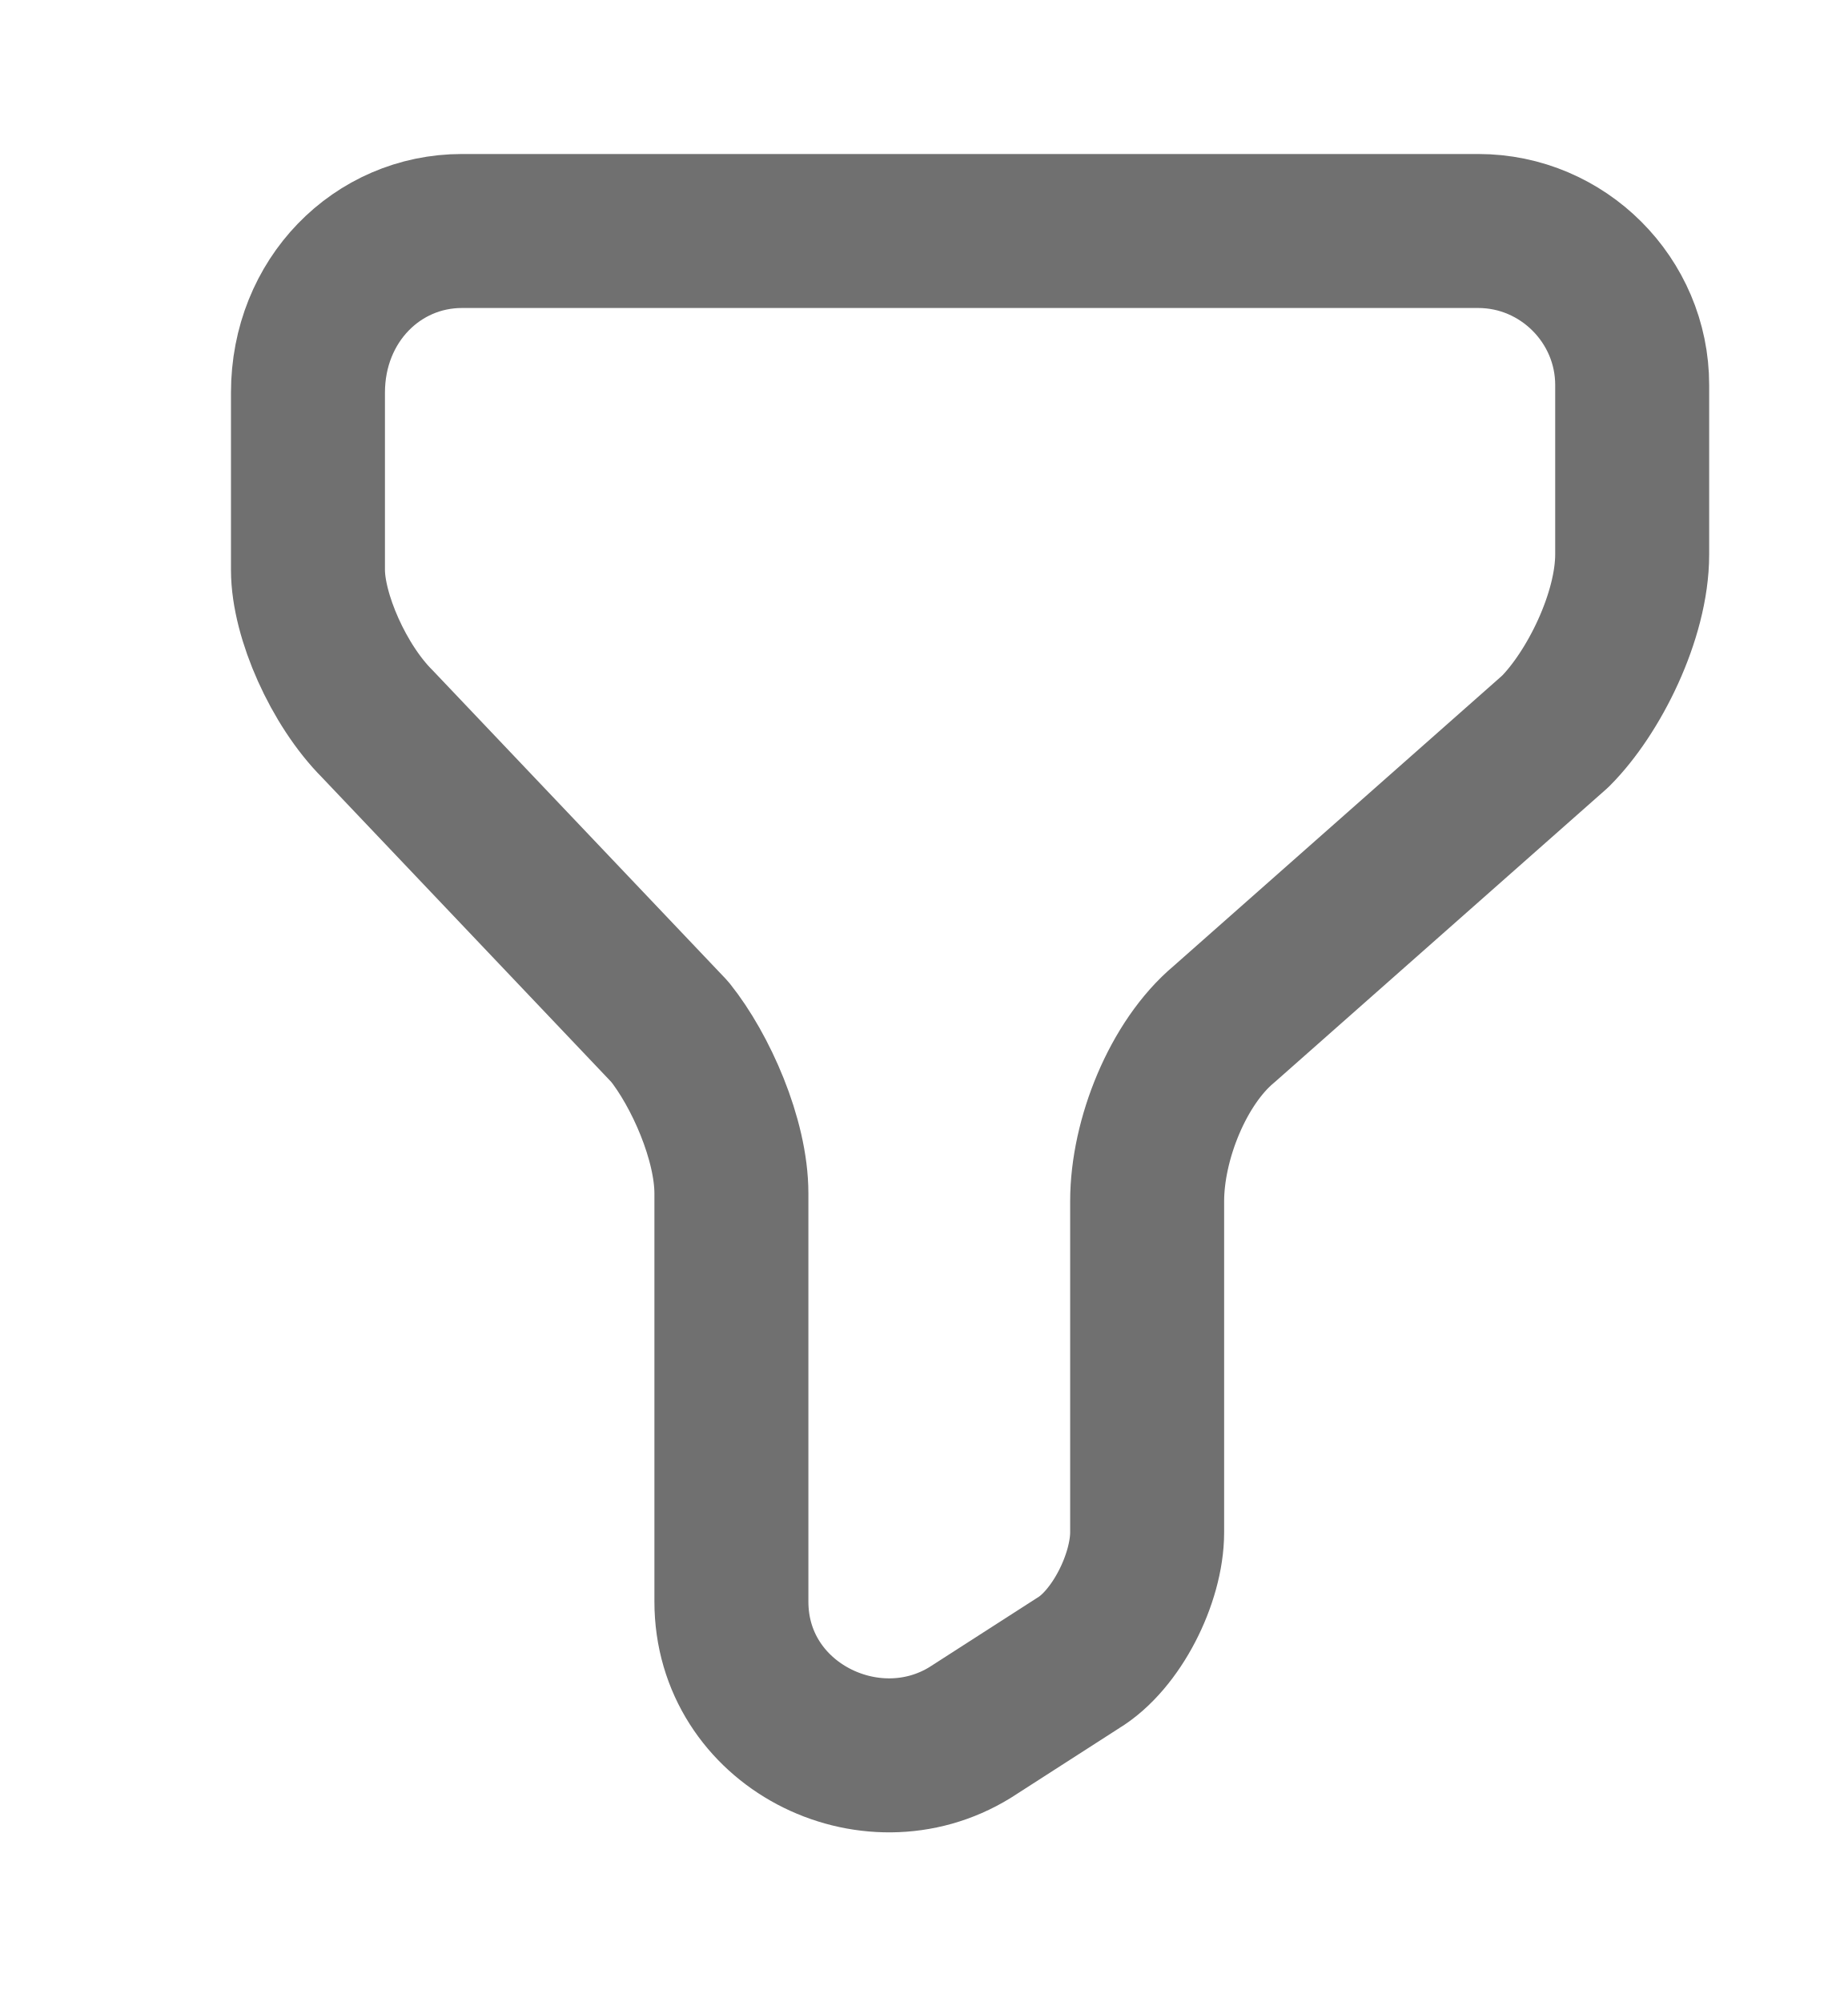
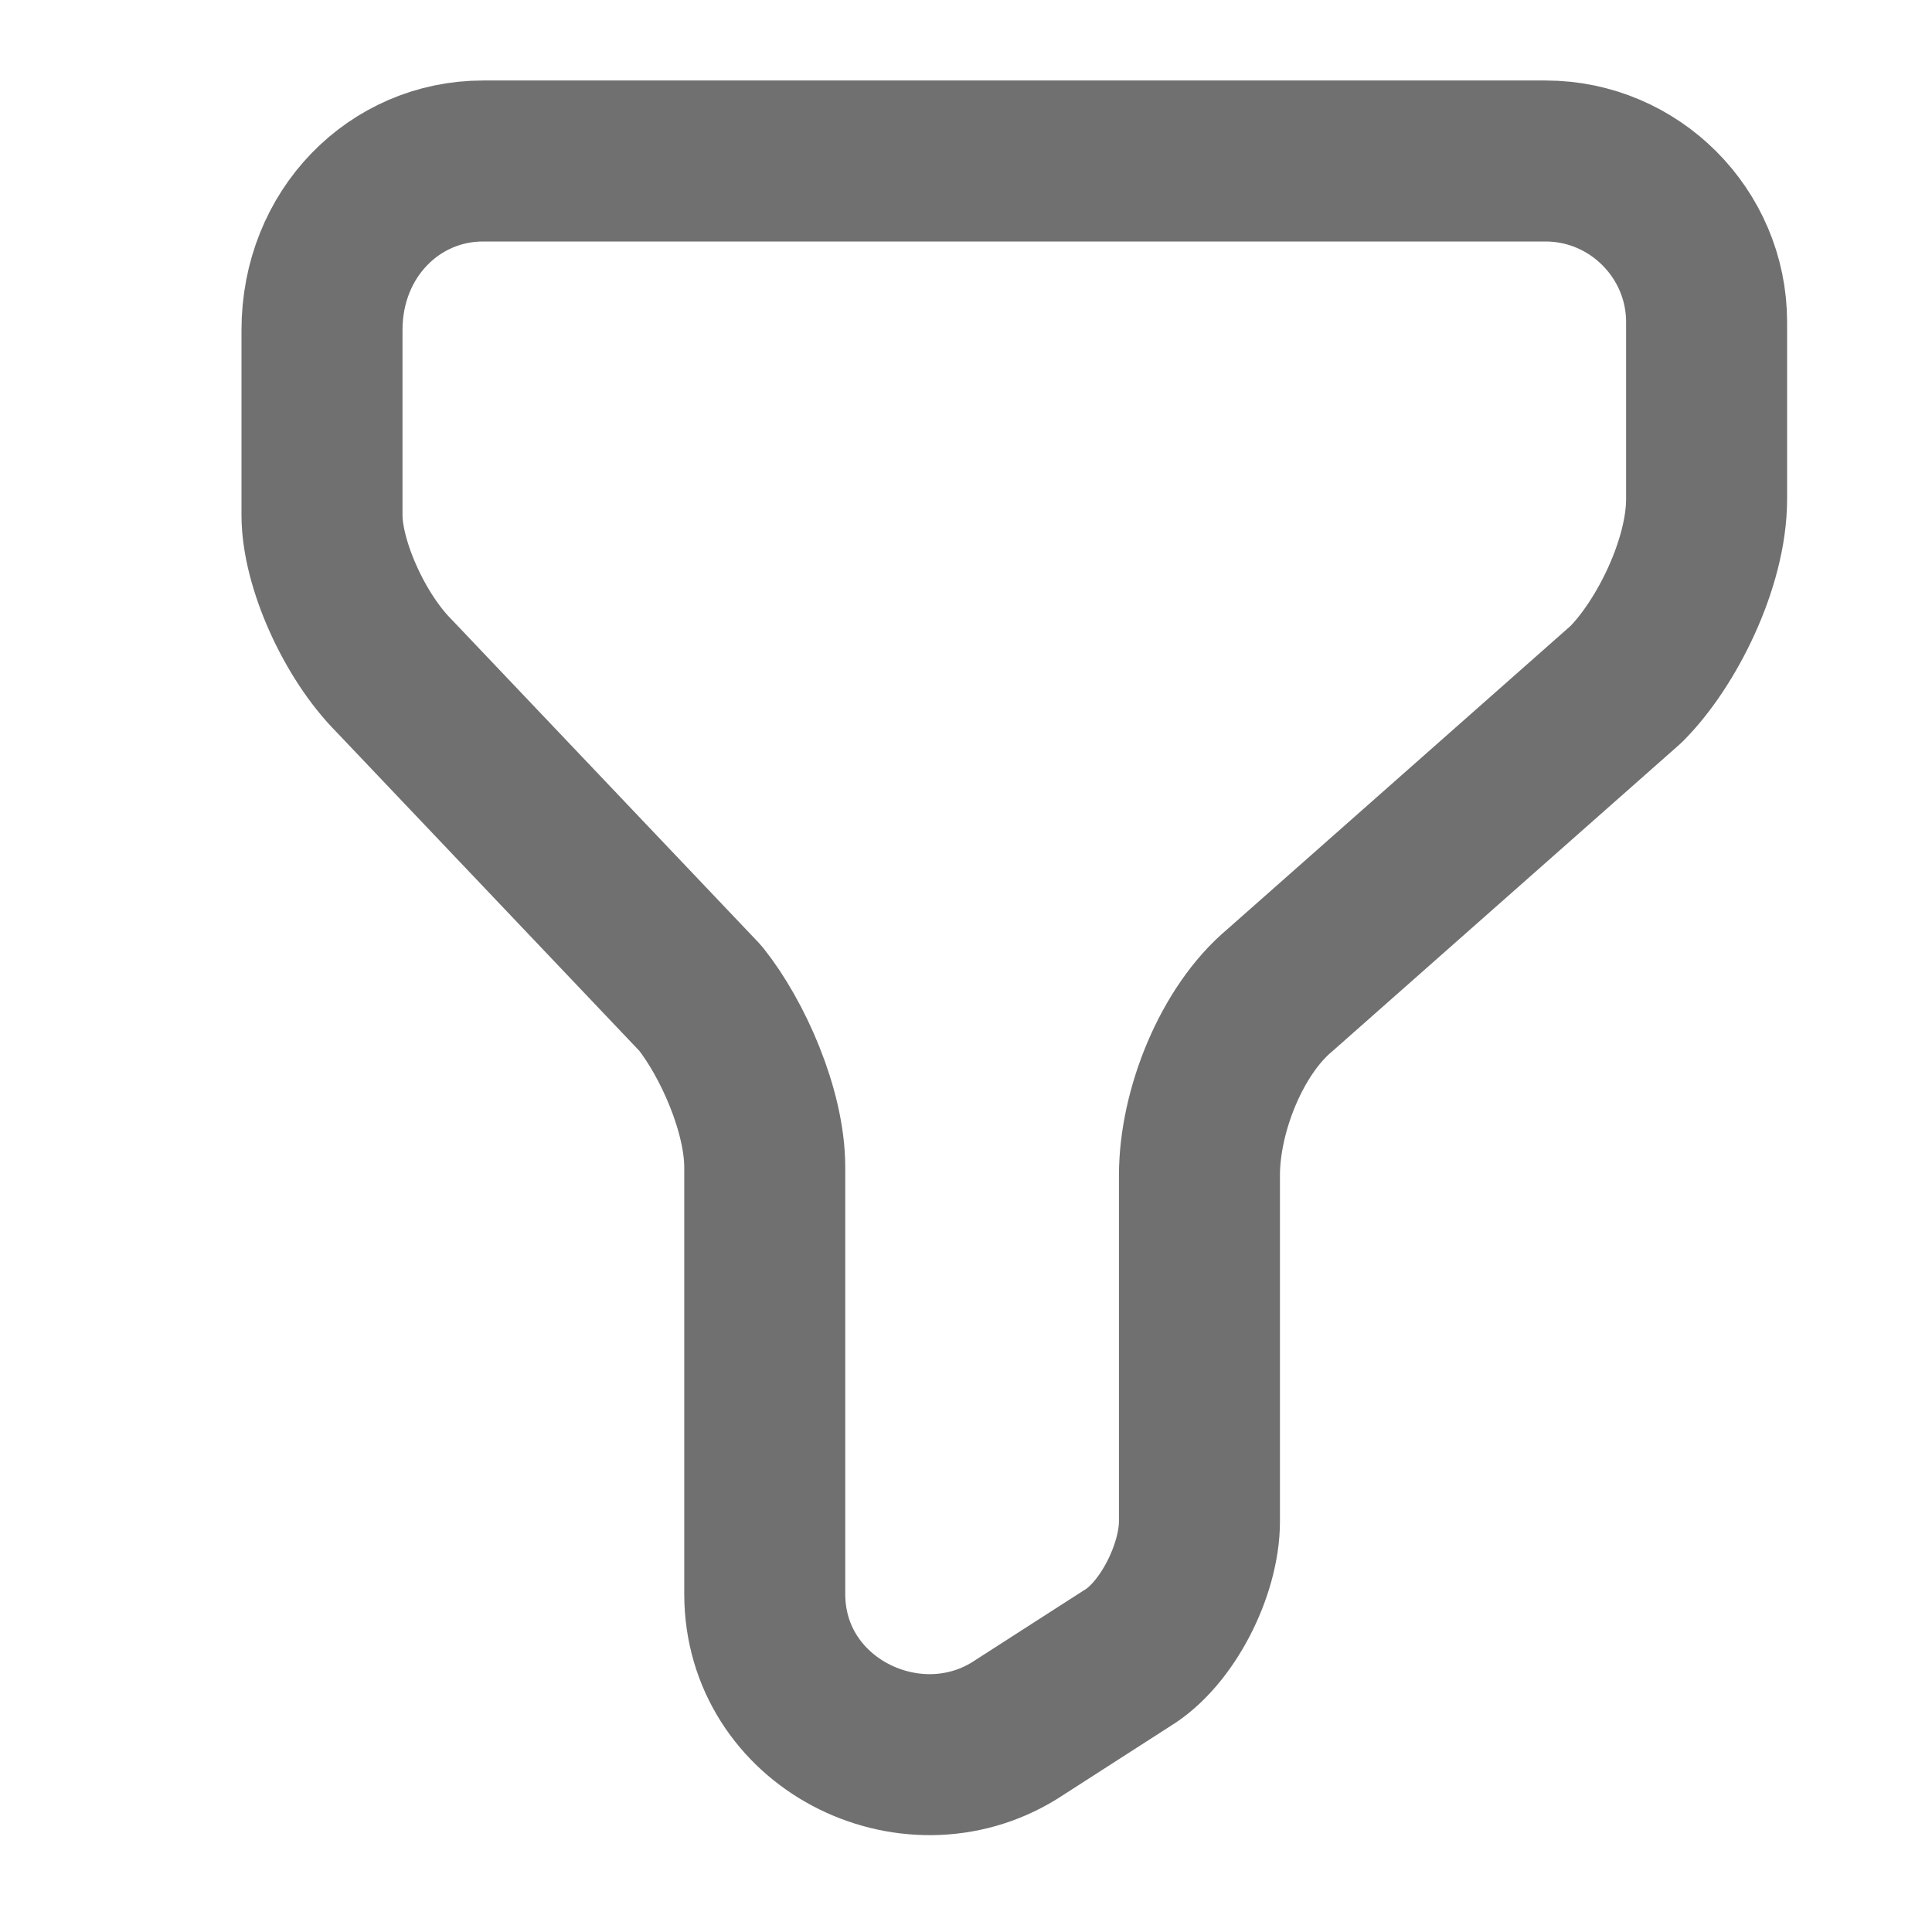
- <svg xmlns="http://www.w3.org/2000/svg" width="12" height="13" viewBox="0 0 12 13" fill="none">
-   <path d="M3 1.5H9.6C10.15 1.5 10.6 1.95 10.6 2.5V3.6C10.6 4 10.35 4.5 10.1 4.75L7.95 6.65C7.65 6.9 7.45 7.4 7.45 7.8V9.95C7.45 10.25 7.25 10.65 7 10.8L6.3 11.25C5.65 11.65 4.75 11.2 4.75 10.4V7.75C4.75 7.4 4.55 6.95 4.35 6.7L2.45 4.7C2.2 4.45 2 4 2 3.7V2.55C2 1.95 2.45 1.5 3 1.5Z" stroke="#707070" stroke-miterlimit="10" stroke-linecap="round" stroke-linejoin="round" />
+ <svg xmlns="http://www.w3.org/2000/svg" width="12" height="12" viewBox="0 0 12 12" fill="none">
+   <path d="M3 1H9.6C10.15 1 10.6 1.45 10.6 2V3.1C10.6 3.5 10.35 4 10.1 4.25L7.95 6.15C7.65 6.4 7.45 6.9 7.45 7.3V9.45C7.45 9.75 7.25 10.15 7 10.3L6.3 10.75C5.65 11.15 4.75 10.7 4.75 9.9V7.25C4.75 6.9 4.55 6.45 4.35 6.2L2.45 4.2C2.2 3.95 2 3.5 2 3.2V2.05C2 1.45 2.45 1 3 1Z" stroke="#707070" stroke-miterlimit="10" stroke-linecap="round" stroke-linejoin="round" />
</svg>
